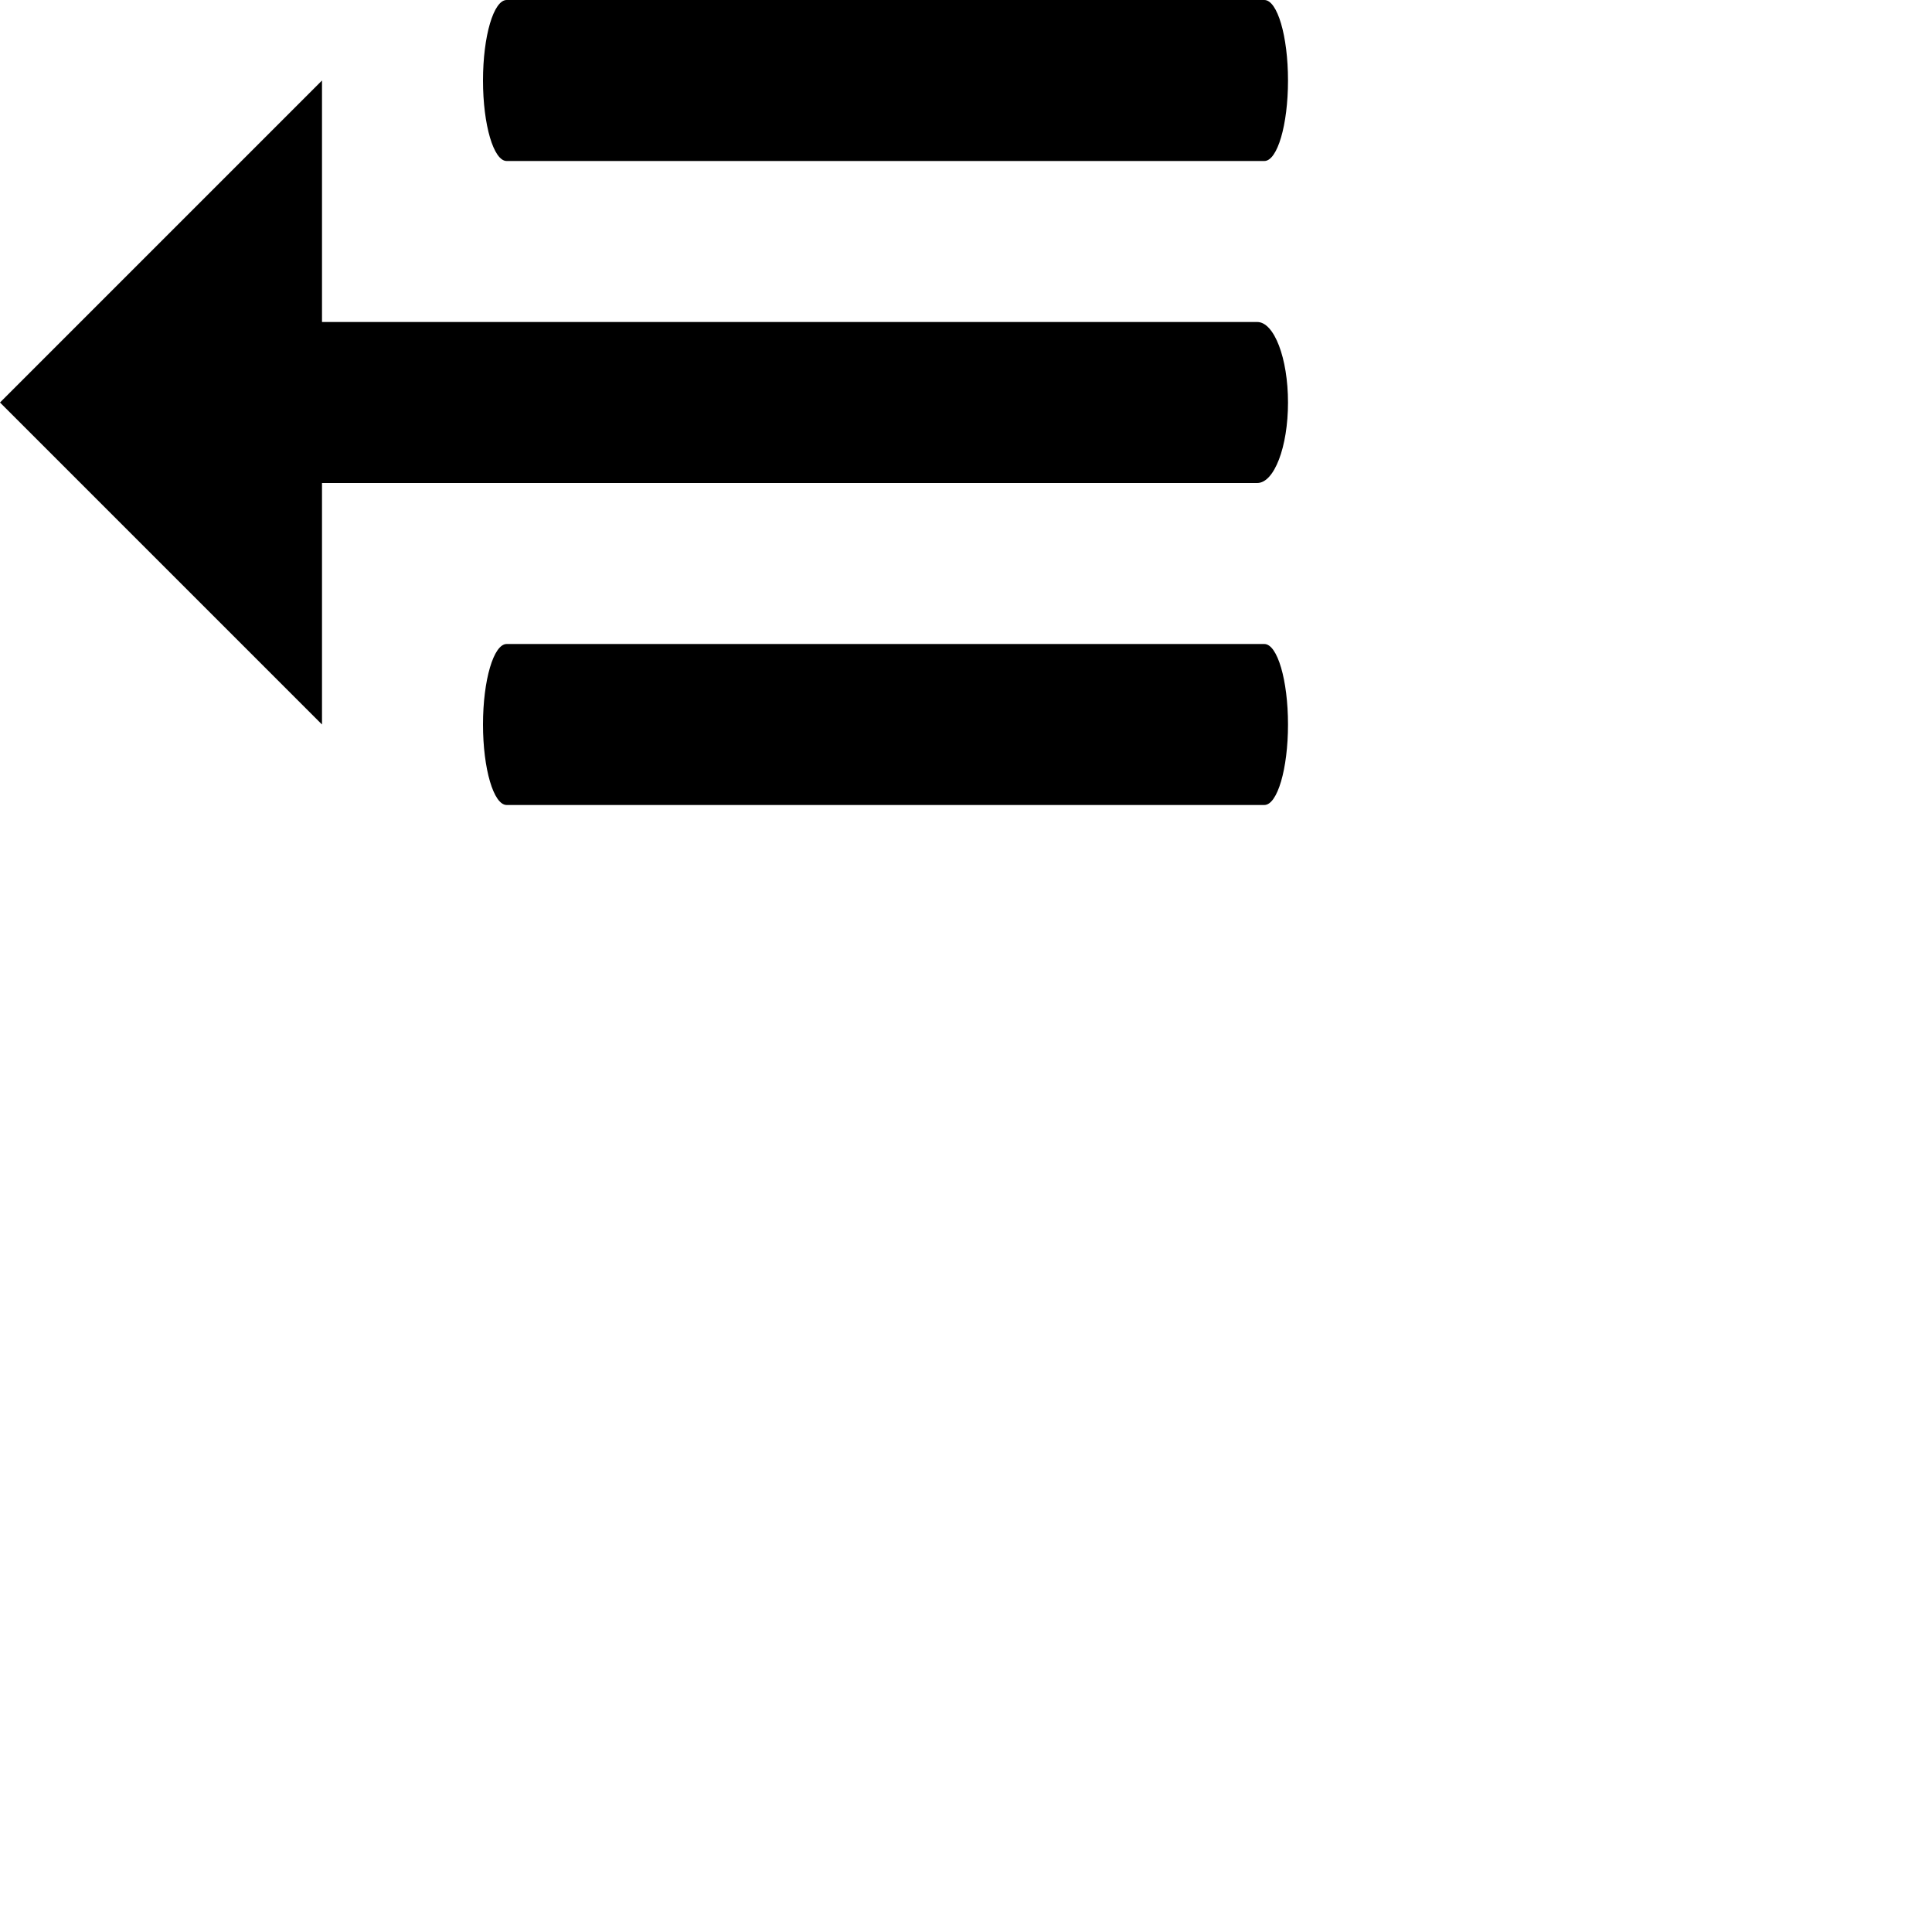
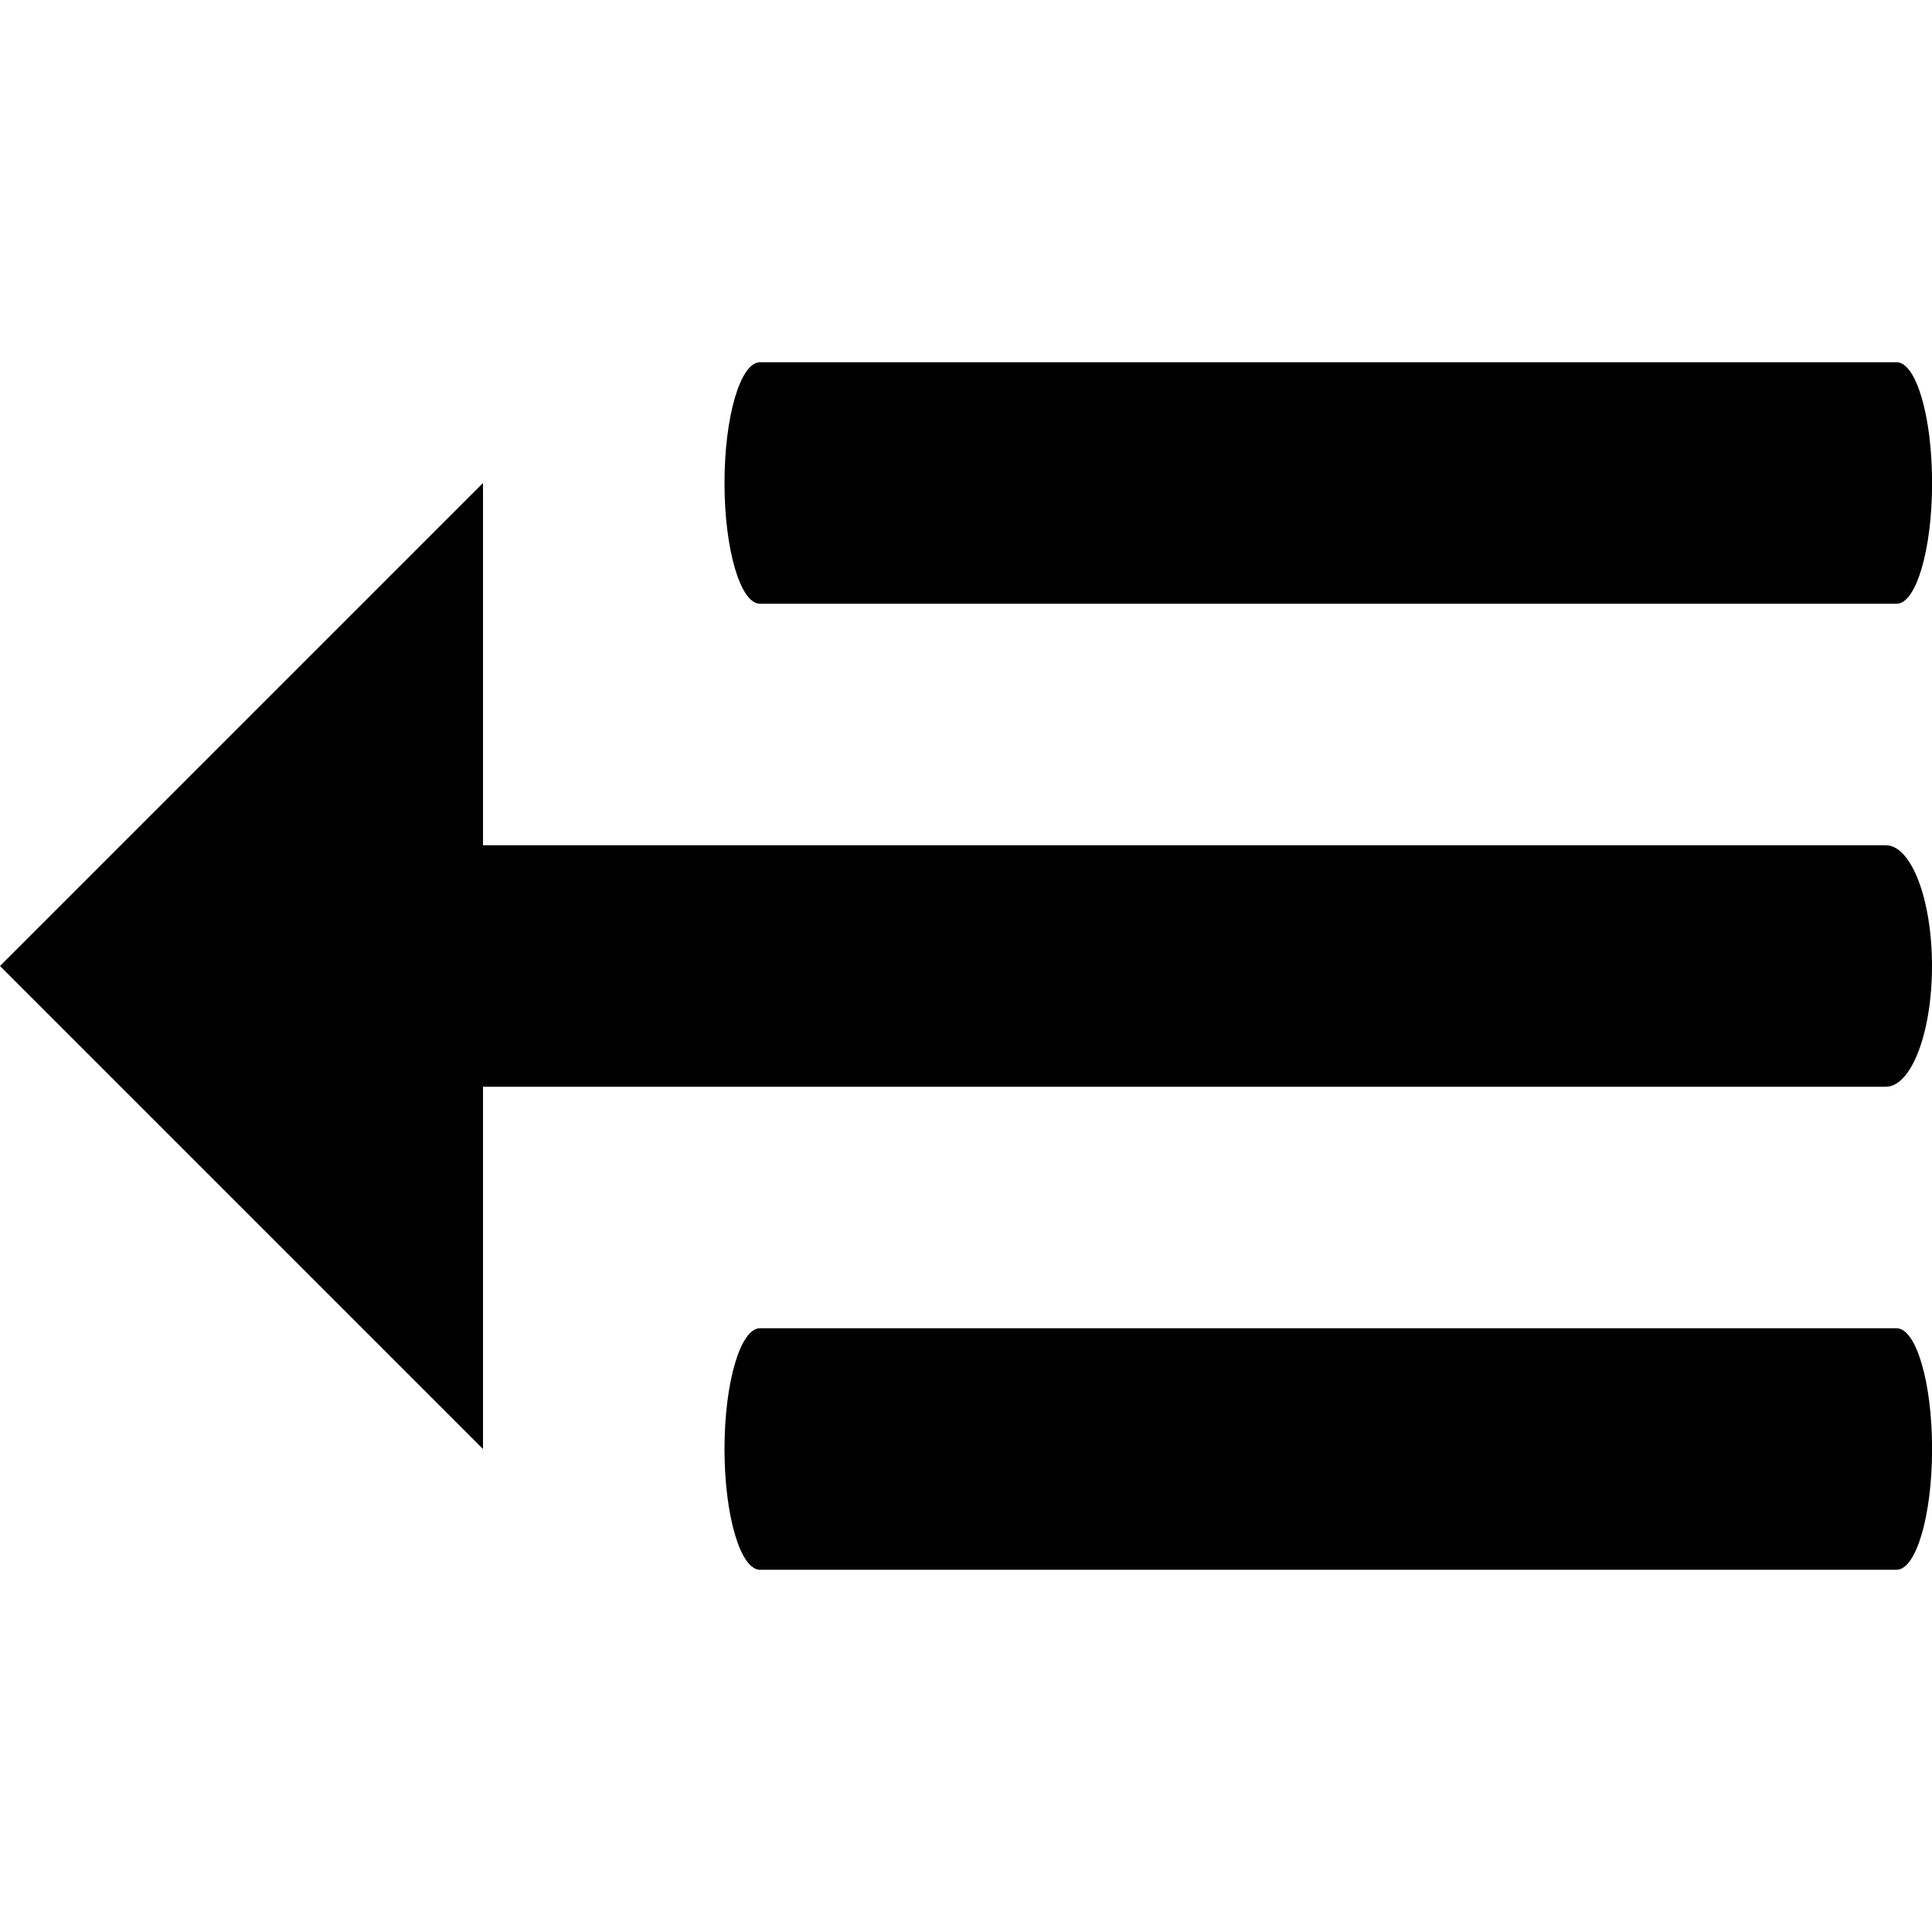
- <svg xmlns="http://www.w3.org/2000/svg" xmlns:xlink="http://www.w3.org/1999/xlink" width="24px" height="24px" viewBox="0 0 24 24">
+ <svg xmlns="http://www.w3.org/2000/svg" xmlns:xlink="http://www.w3.org/1999/xlink" width="24" height="24" viewBox="0 0 24 24">
  <defs>
-     <path id="a" d="M4 7h11.618c.21 0 .382.448.382 1s-.171 1-.382 1H4v3L0 8l4-4v3zm2.294 6C6.132 13 6 12.552 6 12s.132-1 .294-1h9.412c.162 0 .294.448.294 1s-.132 1-.294 1H6.294zm0-8C6.132 5 6 4.552 6 4s.132-1 .294-1h9.412c.162 0 .294.448.294 1s-.132 1-.294 1H6.294z" />
+     <path id="a" d="M6 10.5h17.426c.317 0 .574.672.574 1.5s-.257 1.5-.574 1.5H6V18l-6-6 6-6v4.5zm3.441 9C9.198 19.5 9 18.828 9 18s.198-1.5.441-1.5H23.56c.243 0 .441.672.441 1.5s-.198 1.5-.441 1.5H9.44zm0-12C9.198 7.5 9 6.828 9 6s.198-1.5.441-1.5H23.56c.243 0 .441.672.441 1.5s-.198 1.5-.441 1.5H9.44z" />
  </defs>
-   <use fill="#000" fill-rule="nonzero" transform="translate(0 -3)" xlink:href="#a" />
+   <use fill="#000" fill-rule="nonzero" xlink:href="#a" />
</svg>
